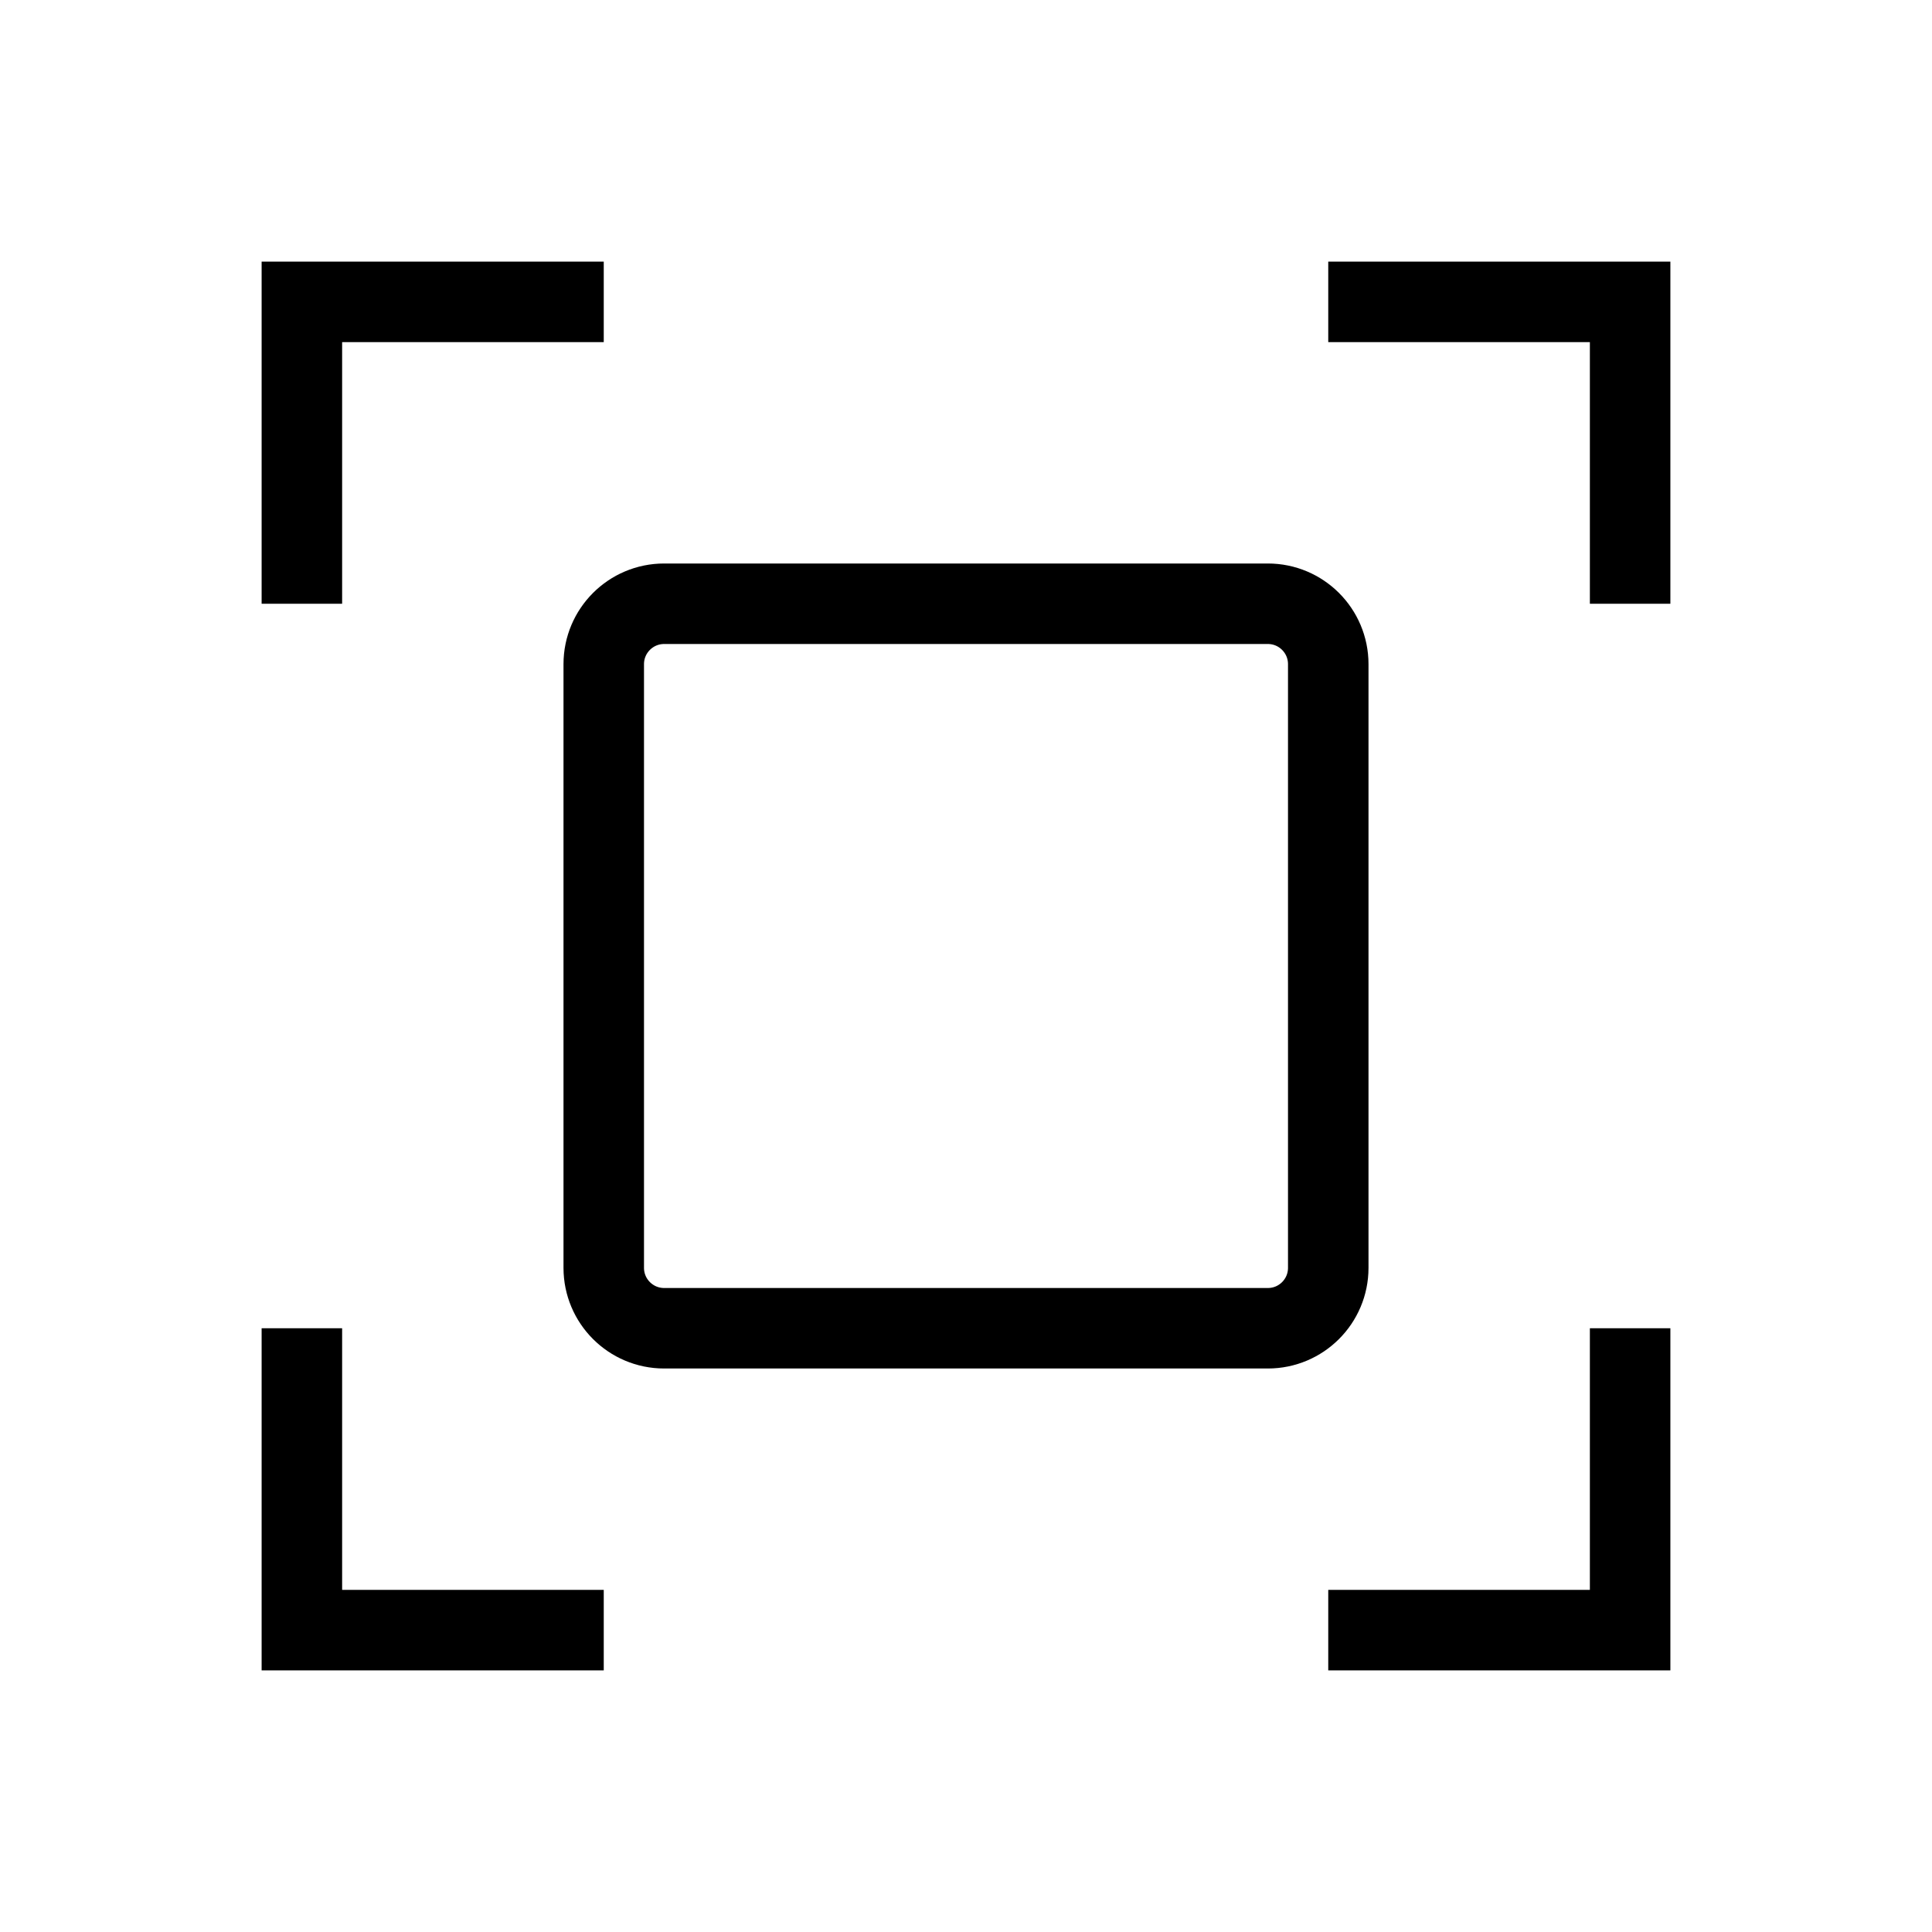
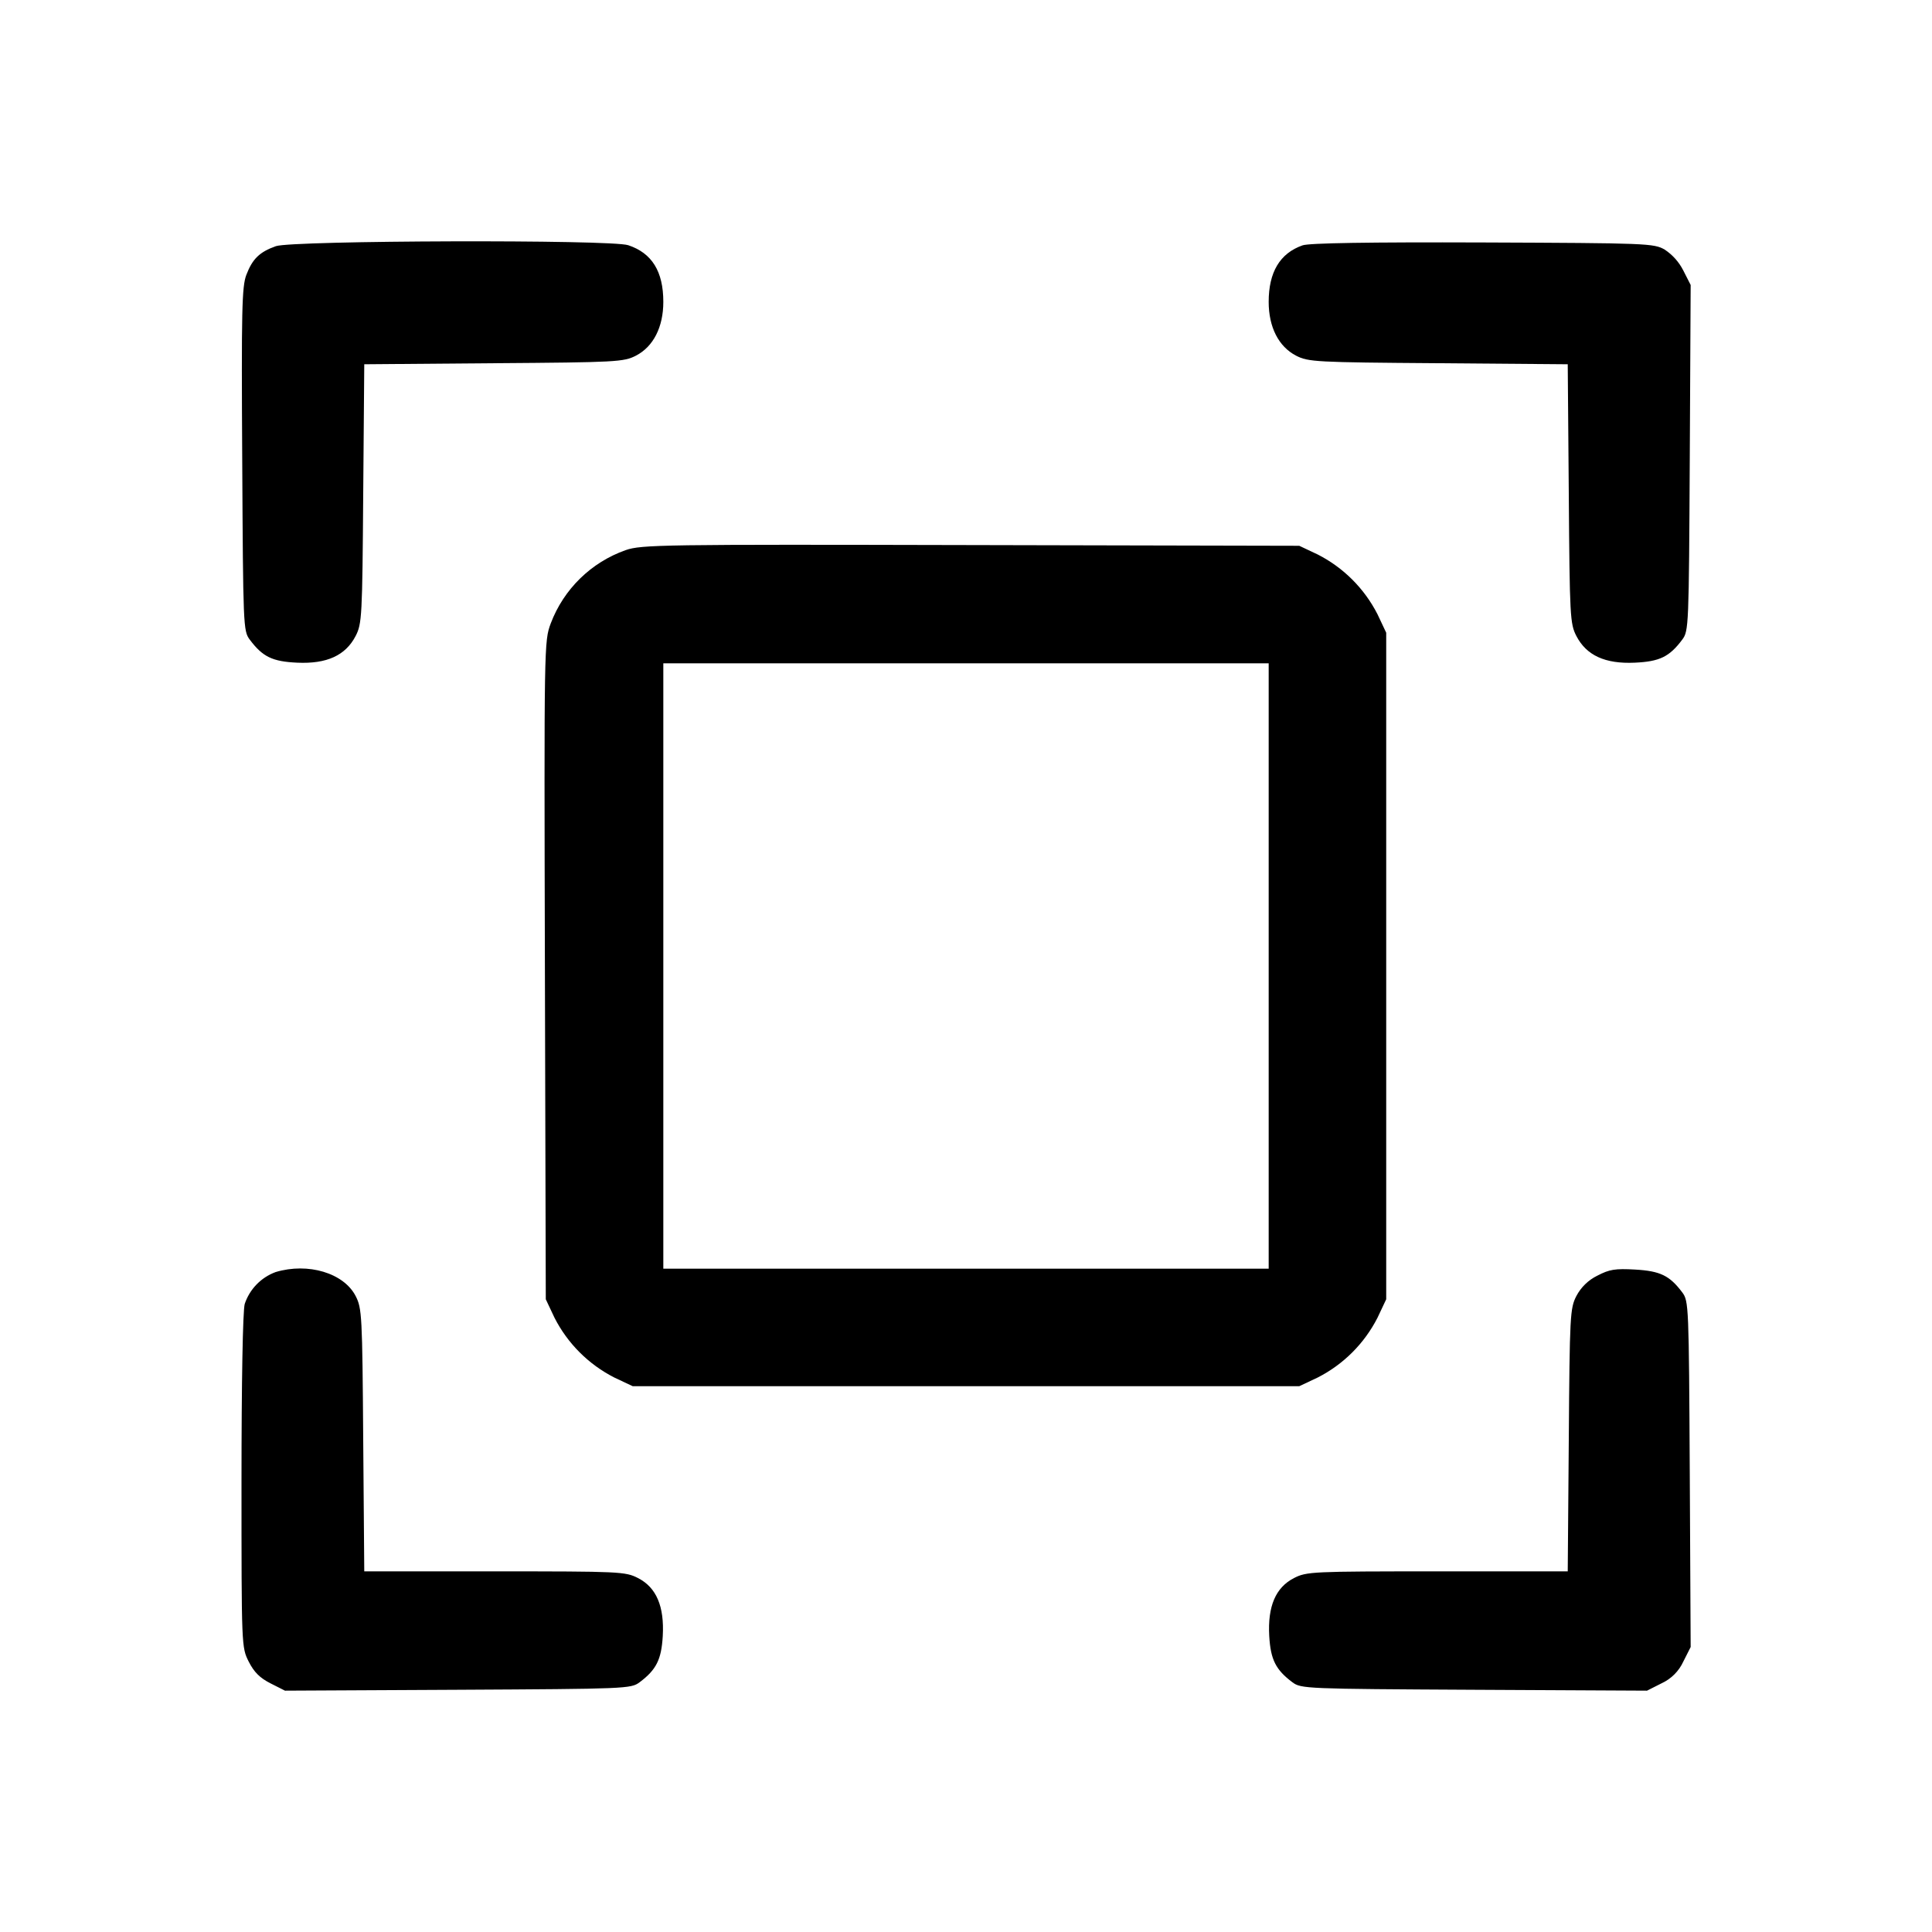
- <svg xmlns="http://www.w3.org/2000/svg" width="24" height="24" viewBox="0 0 24 24" fill="none">
-   <path d="M16.5 3.75H20.25V7.5" stroke="black" strokeWidth="1.5" strokeLinecap="round" strokeLinejoin="round" />
-   <path d="M7.5 20.25H3.75V16.5" stroke="black" strokeWidth="1.5" strokeLinecap="round" strokeLinejoin="round" />
-   <path d="M20.25 16.5V20.25H16.5" stroke="black" strokeWidth="1.5" strokeLinecap="round" strokeLinejoin="round" />
-   <path d="M3.75 7.5V3.75H7.5" stroke="black" strokeWidth="1.5" strokeLinecap="round" strokeLinejoin="round" />
-   <path d="M15.75 7.5H8.25C7.836 7.5 7.5 7.836 7.5 8.25V15.75C7.5 16.164 7.836 16.5 8.25 16.5H15.75C16.164 16.5 16.5 16.164 16.5 15.75V8.25C16.5 7.836 16.164 7.5 15.75 7.5Z" stroke="black" strokeWidth="1.5" strokeLinecap="round" strokeLinejoin="round" />
+ <svg xmlns="http://www.w3.org/2000/svg" width="24" height="24" fill="none">
+   <path d="M3.427 3.058c-.203.072-.291.158-.367.357-.055.144-.062.435-.051 2.292.011 2.077.013 2.13.093 2.238.16.214.281.273.59.287.368.017.601-.09.726-.332.078-.152.083-.237.094-1.768l.013-1.607 1.607-.013c1.531-.011 1.616-.016 1.768-.094.216-.112.34-.354.34-.668 0-.378-.141-.606-.436-.704-.212-.072-4.174-.06-4.377.012m12.753-.01c-.281.099-.42.333-.42.702 0 .314.124.556.34.668.152.078.237.083 1.768.094l1.607.013.013 1.607c.011 1.531.016 1.616.094 1.768.125.242.358.349.726.332.309-.014.43-.073.59-.287.08-.108.082-.161.093-2.258l.011-2.147-.091-.179a.68.68 0 0 0-.231-.26c-.135-.078-.212-.081-2.26-.089-1.417-.005-2.16.007-2.24.036M7.772 6.834a1.545 1.545 0 0 0-.93.909c-.083.223-.083.249-.073 4.31l.011 4.087.108.229a1.7 1.7 0 0 0 .743.743l.229.108h8.28l.229-.108a1.7 1.7 0 0 0 .743-.743l.108-.229V7.86l-.108-.229a1.7 1.7 0 0 0-.743-.743l-.229-.108-4.08-.009c-3.844-.009-4.092-.005-4.288.063M15.76 12v3.76H8.24V8.24h7.52V12M3.424 15.802a.637.637 0 0 0-.384.396c-.024.085-.04.969-.04 2.204 0 2.058 0 2.061.09 2.24.066.13.138.202.27.269l.18.091 2.147-.011c2.097-.011 2.15-.013 2.258-.093.208-.156.271-.282.288-.574.021-.37-.08-.605-.308-.721-.156-.08-.224-.083-1.781-.083H4.525l-.013-1.63c-.011-1.554-.016-1.638-.094-1.79-.147-.286-.591-.419-.994-.298m16.418.045a.585.585 0 0 0-.26.253c-.078.152-.083.236-.094 1.79l-.013 1.63h-1.619c-1.557 0-1.625.003-1.781.083-.228.116-.329.351-.308.721.017.292.08.418.288.574.108.08.161.082 2.258.093l2.147.011.18-.091a.55.55 0 0 0 .271-.271l.091-.18-.011-2.147c-.011-2.097-.013-2.15-.093-2.258-.157-.209-.273-.266-.585-.284-.249-.014-.319-.003-.471.076" fill-rule="evenodd" fill="#000" />
</svg>
